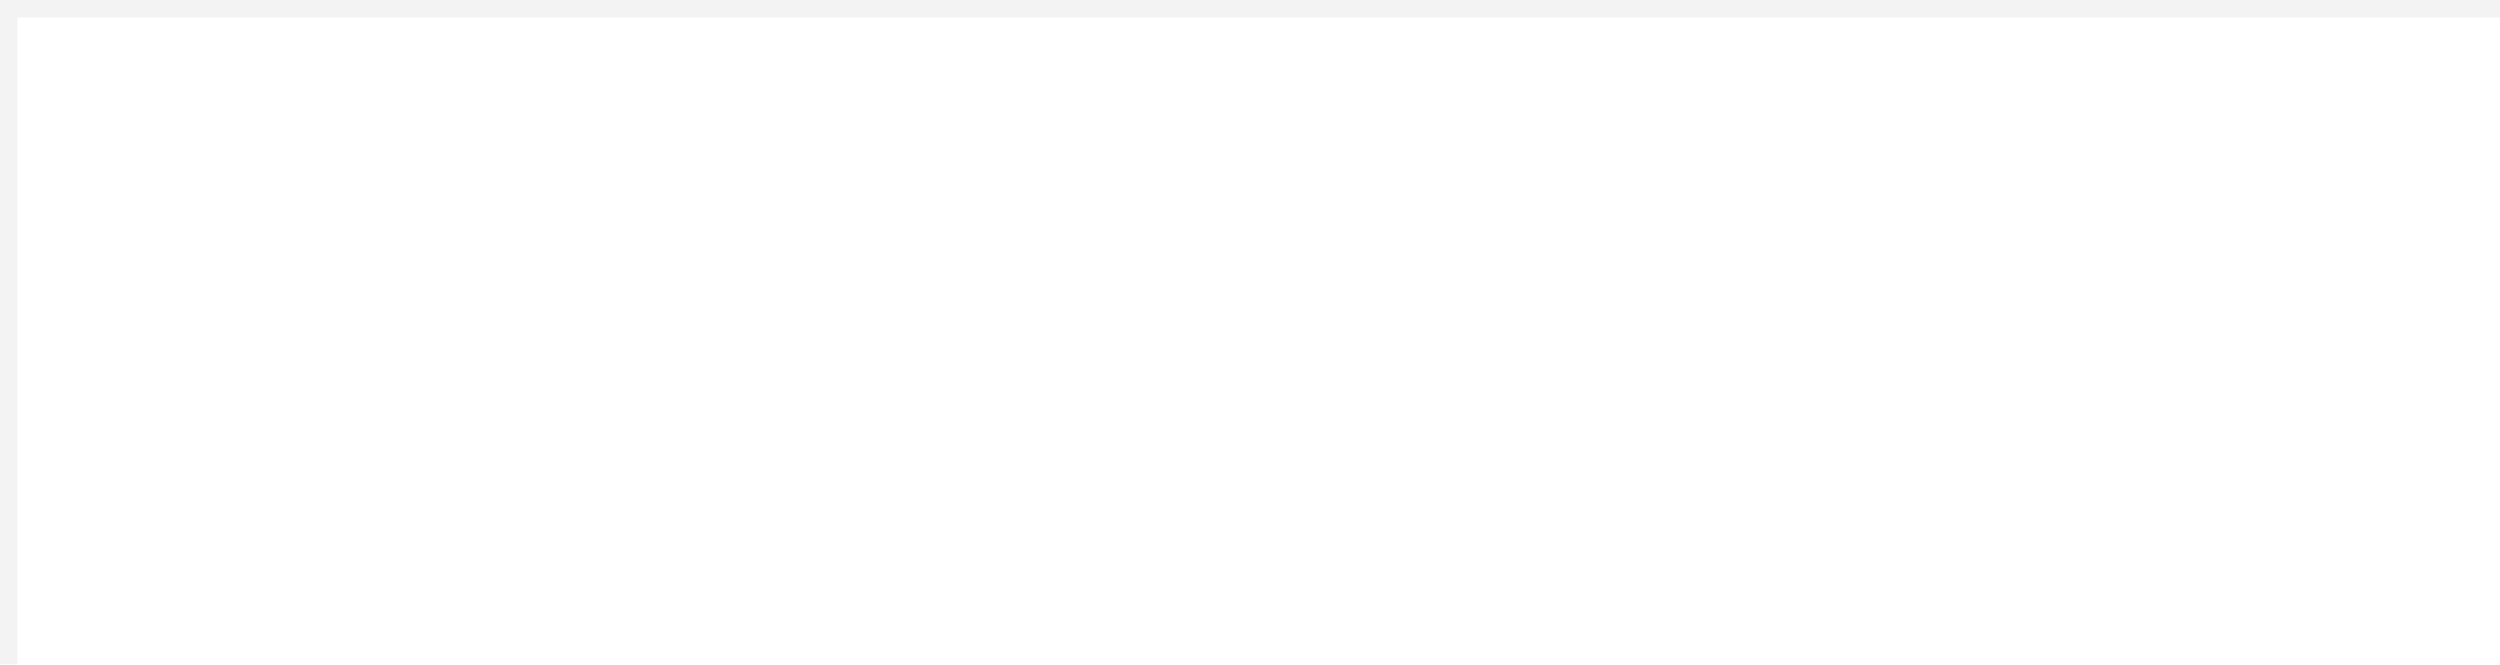
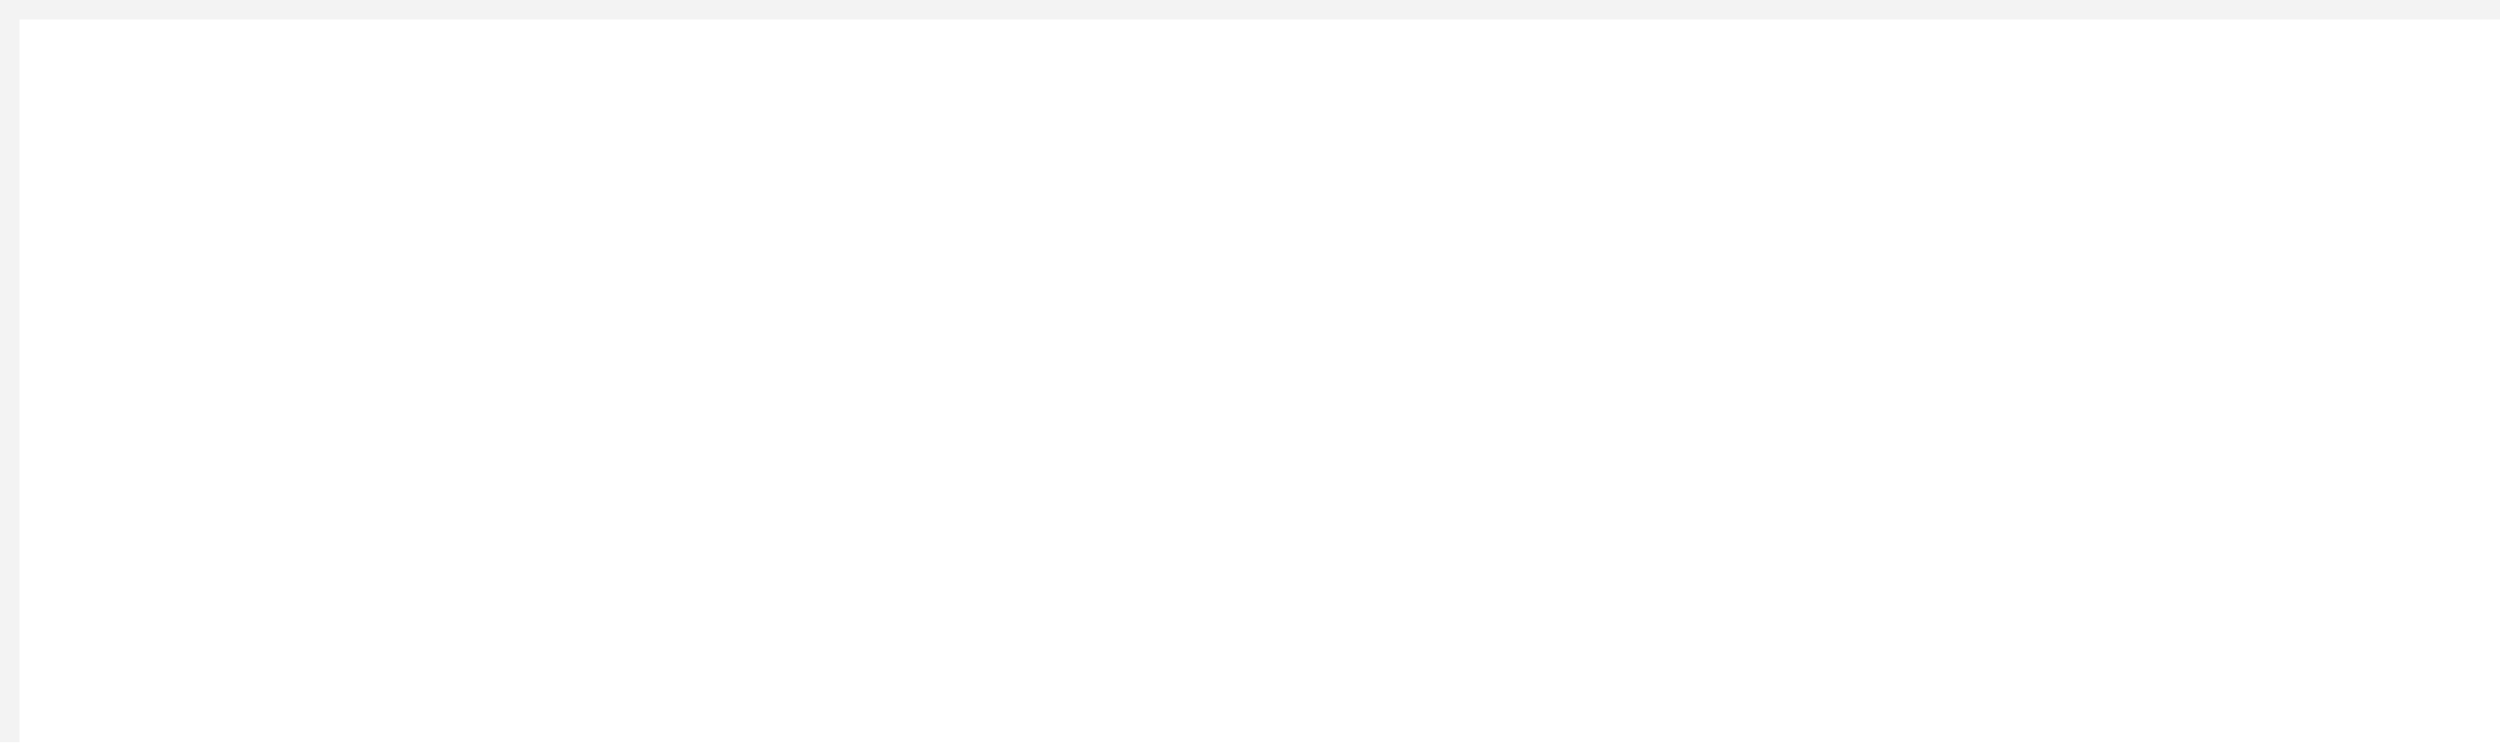
- <svg xmlns="http://www.w3.org/2000/svg" version="1.1" width="143px" height="38px" viewBox="78 190 143 38">
-   <path d="M 1 1  L 143 1  L 143 38  L 1 38  L 1 1  Z " fill-rule="nonzero" fill="rgba(255, 255, 255, 1)" stroke="none" transform="matrix(1 0 0 1 78 190 )" class="fill" />
-   <path d="M 0.5 1  L 0.5 38  " stroke-width="1" stroke-dasharray="0" stroke="rgba(0, 0, 0, 0.047)" fill="none" transform="matrix(1 0 0 1 78 190 )" class="stroke" />
-   <path d="M 0 0.5  L 143 0.5  " stroke-width="1" stroke-dasharray="0" stroke="rgba(0, 0, 0, 0.047)" fill="none" transform="matrix(1 0 0 1 78 190 )" class="stroke" />
+ <svg xmlns="http://www.w3.org/2000/svg" version="1.1" width="128px" height="38px" viewBox="642 190 128 38">
+   <path d="M 1 1  L 128 1  L 128 38  L 1 38  L 1 1  Z " fill-rule="nonzero" fill="rgba(255, 255, 255, 1)" stroke="none" transform="matrix(1 0 0 1 642 190 )" class="fill" />
+   <path d="M 0.5 1  L 0.5 38  " stroke-width="1" stroke-dasharray="0" stroke="rgba(0, 0, 0, 0.047)" fill="none" transform="matrix(1 0 0 1 642 190 )" class="stroke" />
+   <path d="M 0 0.5  L 128 0.5  " stroke-width="1" stroke-dasharray="0" stroke="rgba(0, 0, 0, 0.047)" fill="none" transform="matrix(1 0 0 1 642 190 )" class="stroke" />
</svg>
